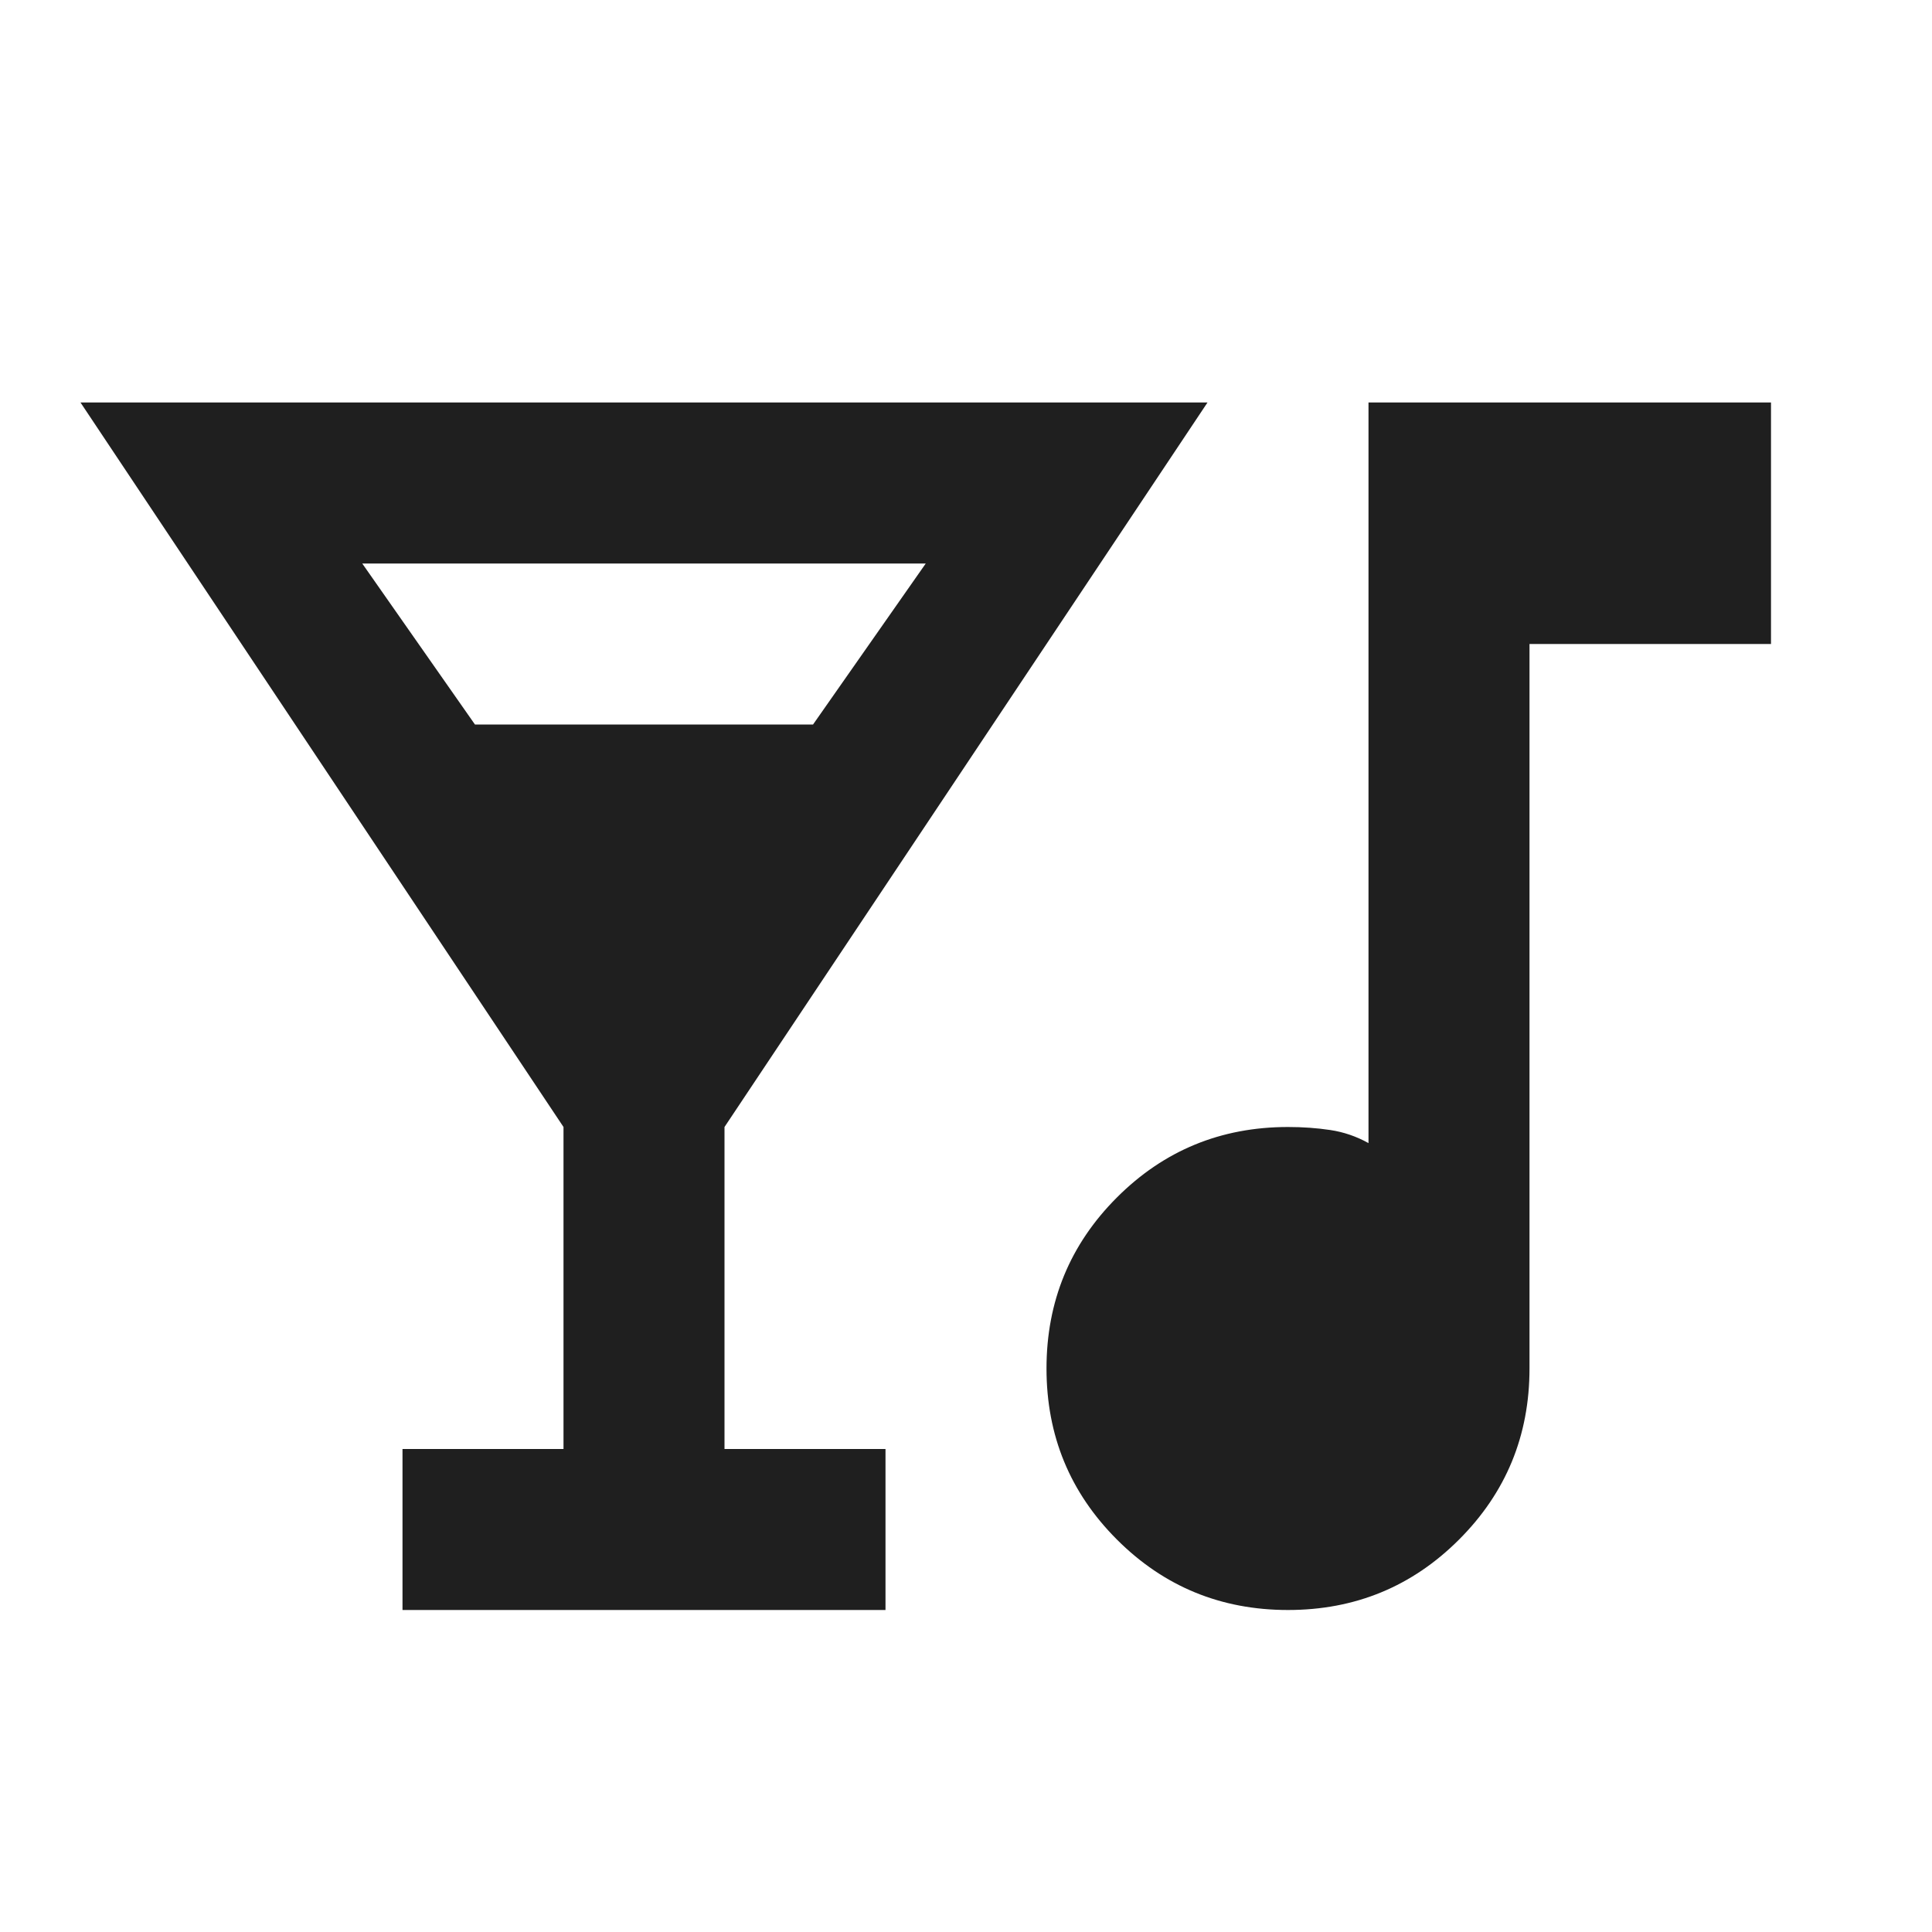
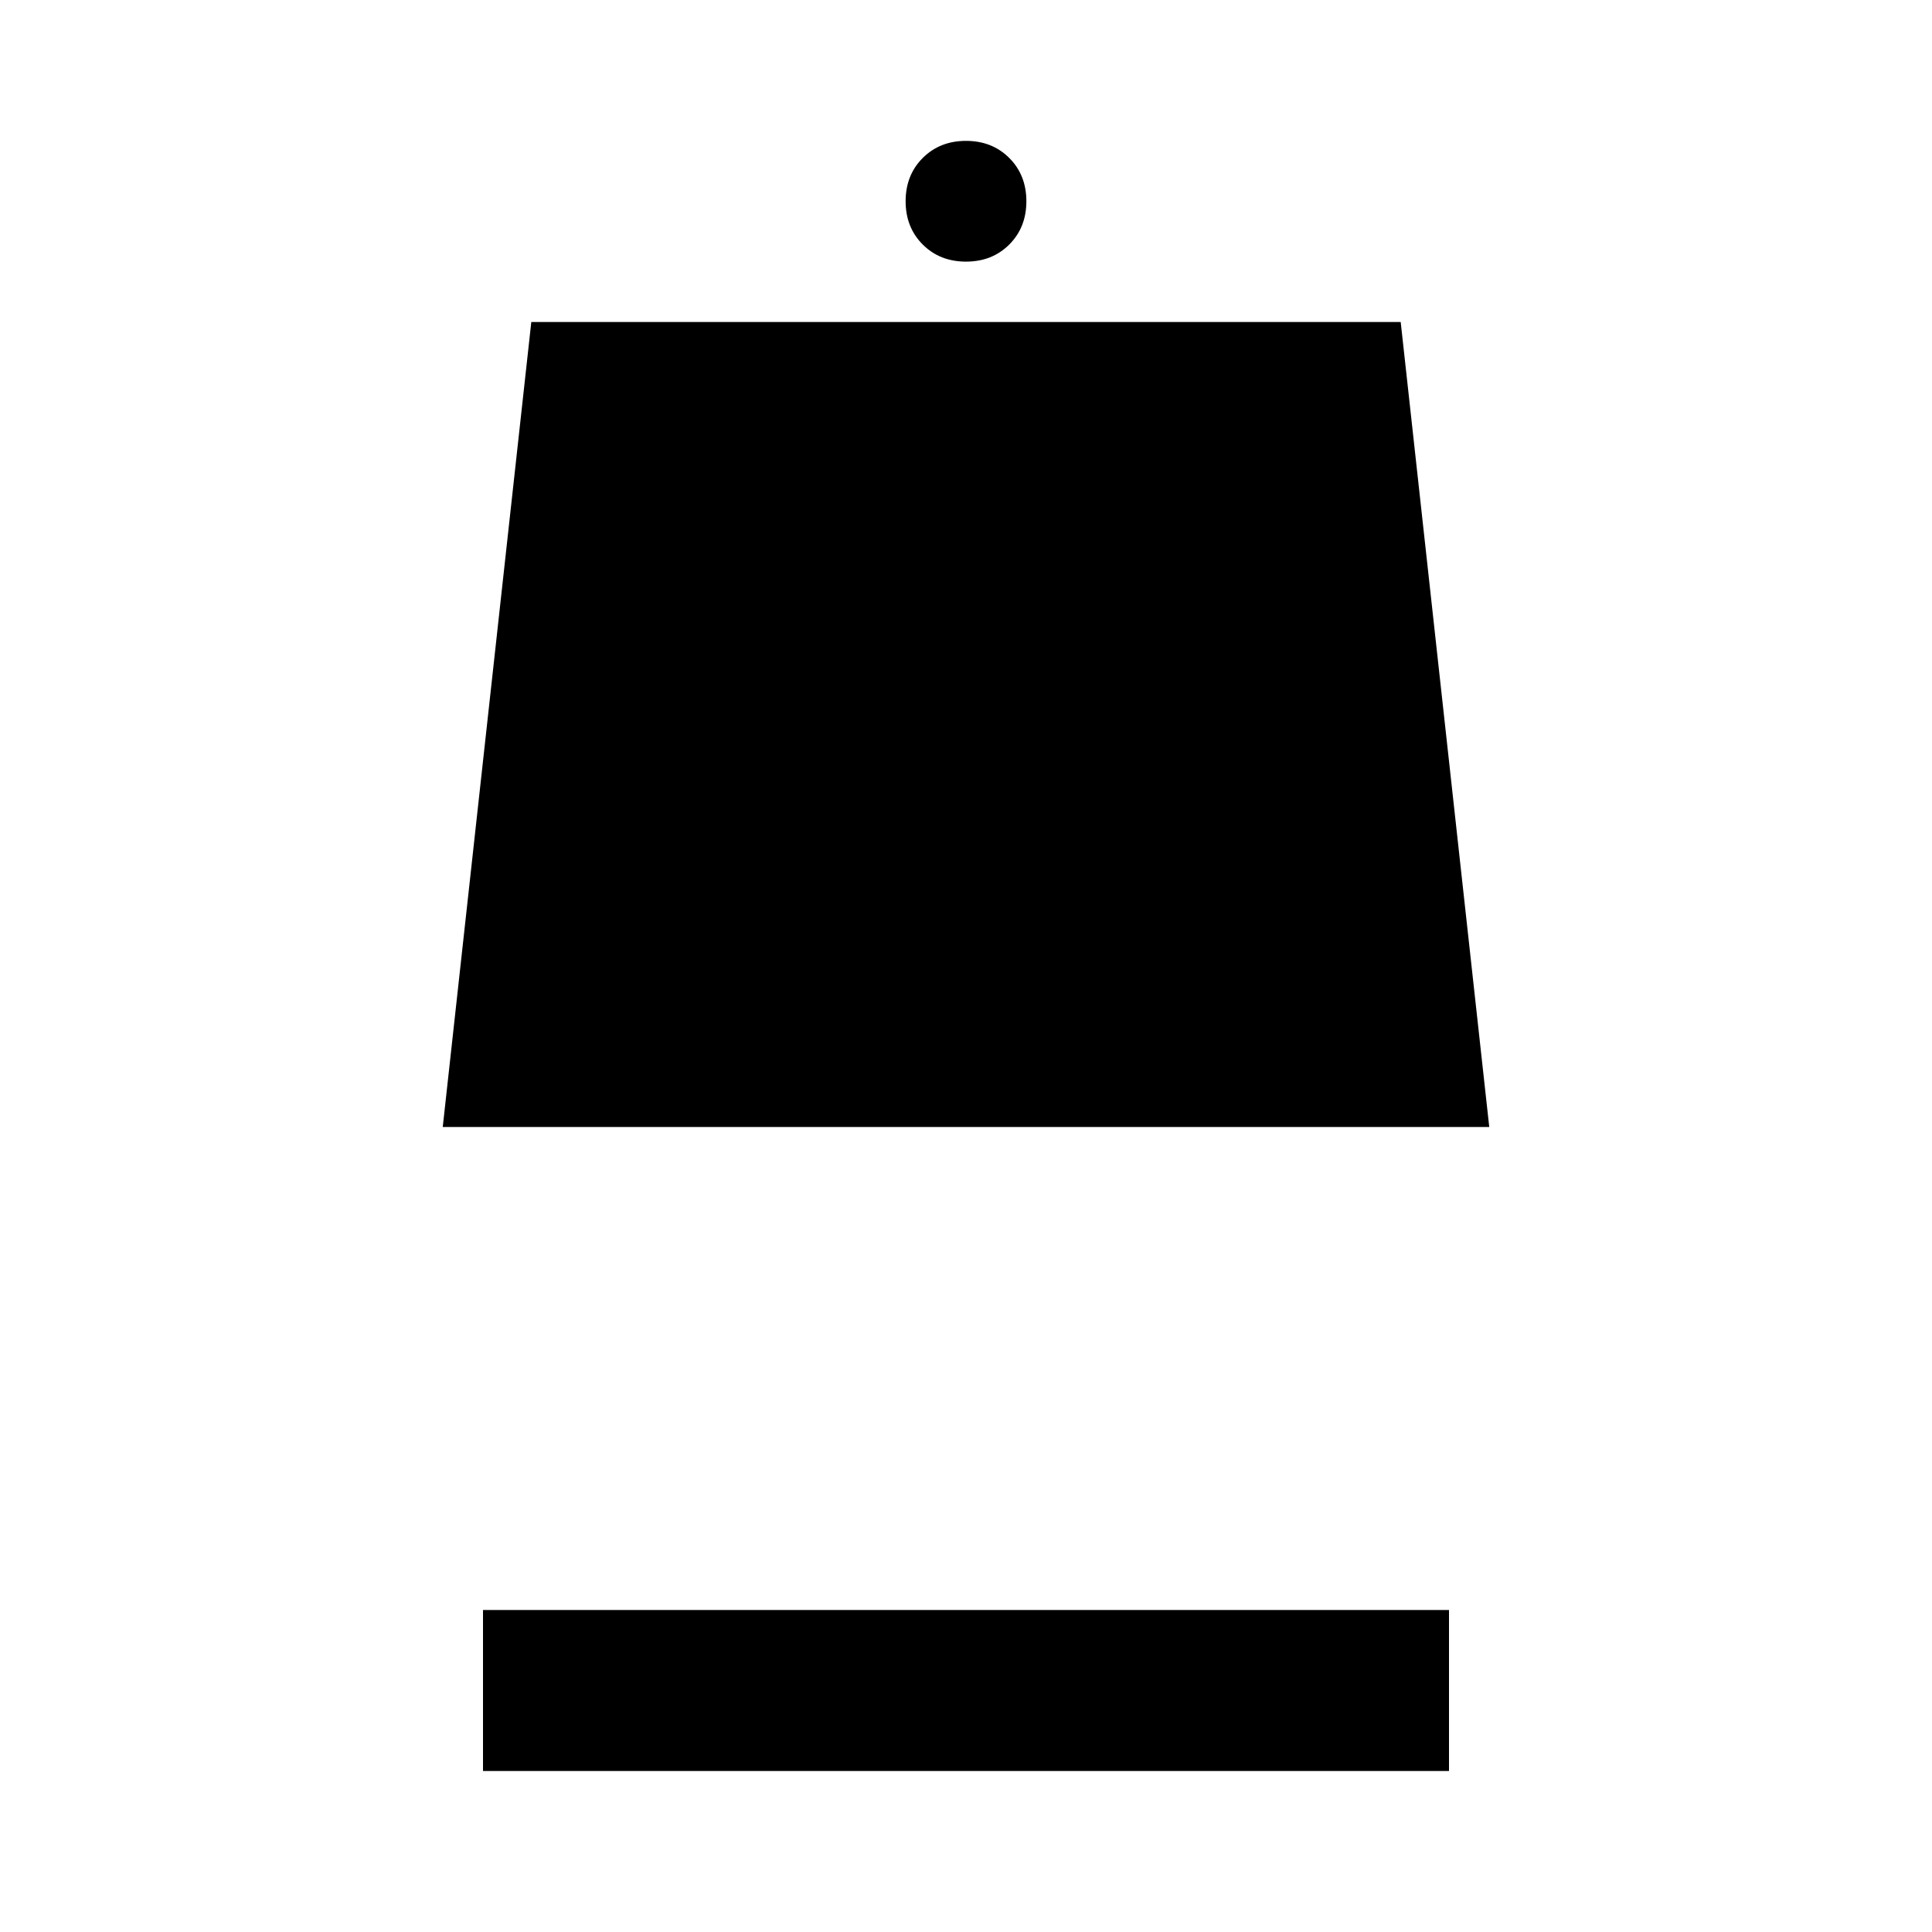
- <svg xmlns="http://www.w3.org/2000/svg" height="24px" viewBox="0 -960 960 960" width="24px" fill="#1f1f1f">
-   <path d="M200-160v-80h80v-160L40-760h560L360-400v160h80v80H200Zm36-440h168l56-80H180l56 80Zm404 440q-50 0-85-35t-35-85q0-50 35-85t85-35q11 0 21 1.5t19 6.5v-368h200v120H760v360q0 50-35 85t-85 35Z" />
+ <svg xmlns="http://www.w3.org/2000/svg" height="24" viewBox="0 -960 960 960" width="24">
+   <path d="M240-80v-80h480v80H240Zm240-750q13 0 21.5-8.5T510-860q0-13-8.5-21.5T480-890q-13 0-21.5 8.5T450-860q0 13 8.5 21.5T480-830ZM220-400l44-400h432l44 400H220Zm290-190q-17 0-28.5-11.5T470-630q0-17 11.5-28.5T510-670q17 0 28.5 11.5T550-630q0 17-11.5 28.5T510-590Z" />
</svg>
